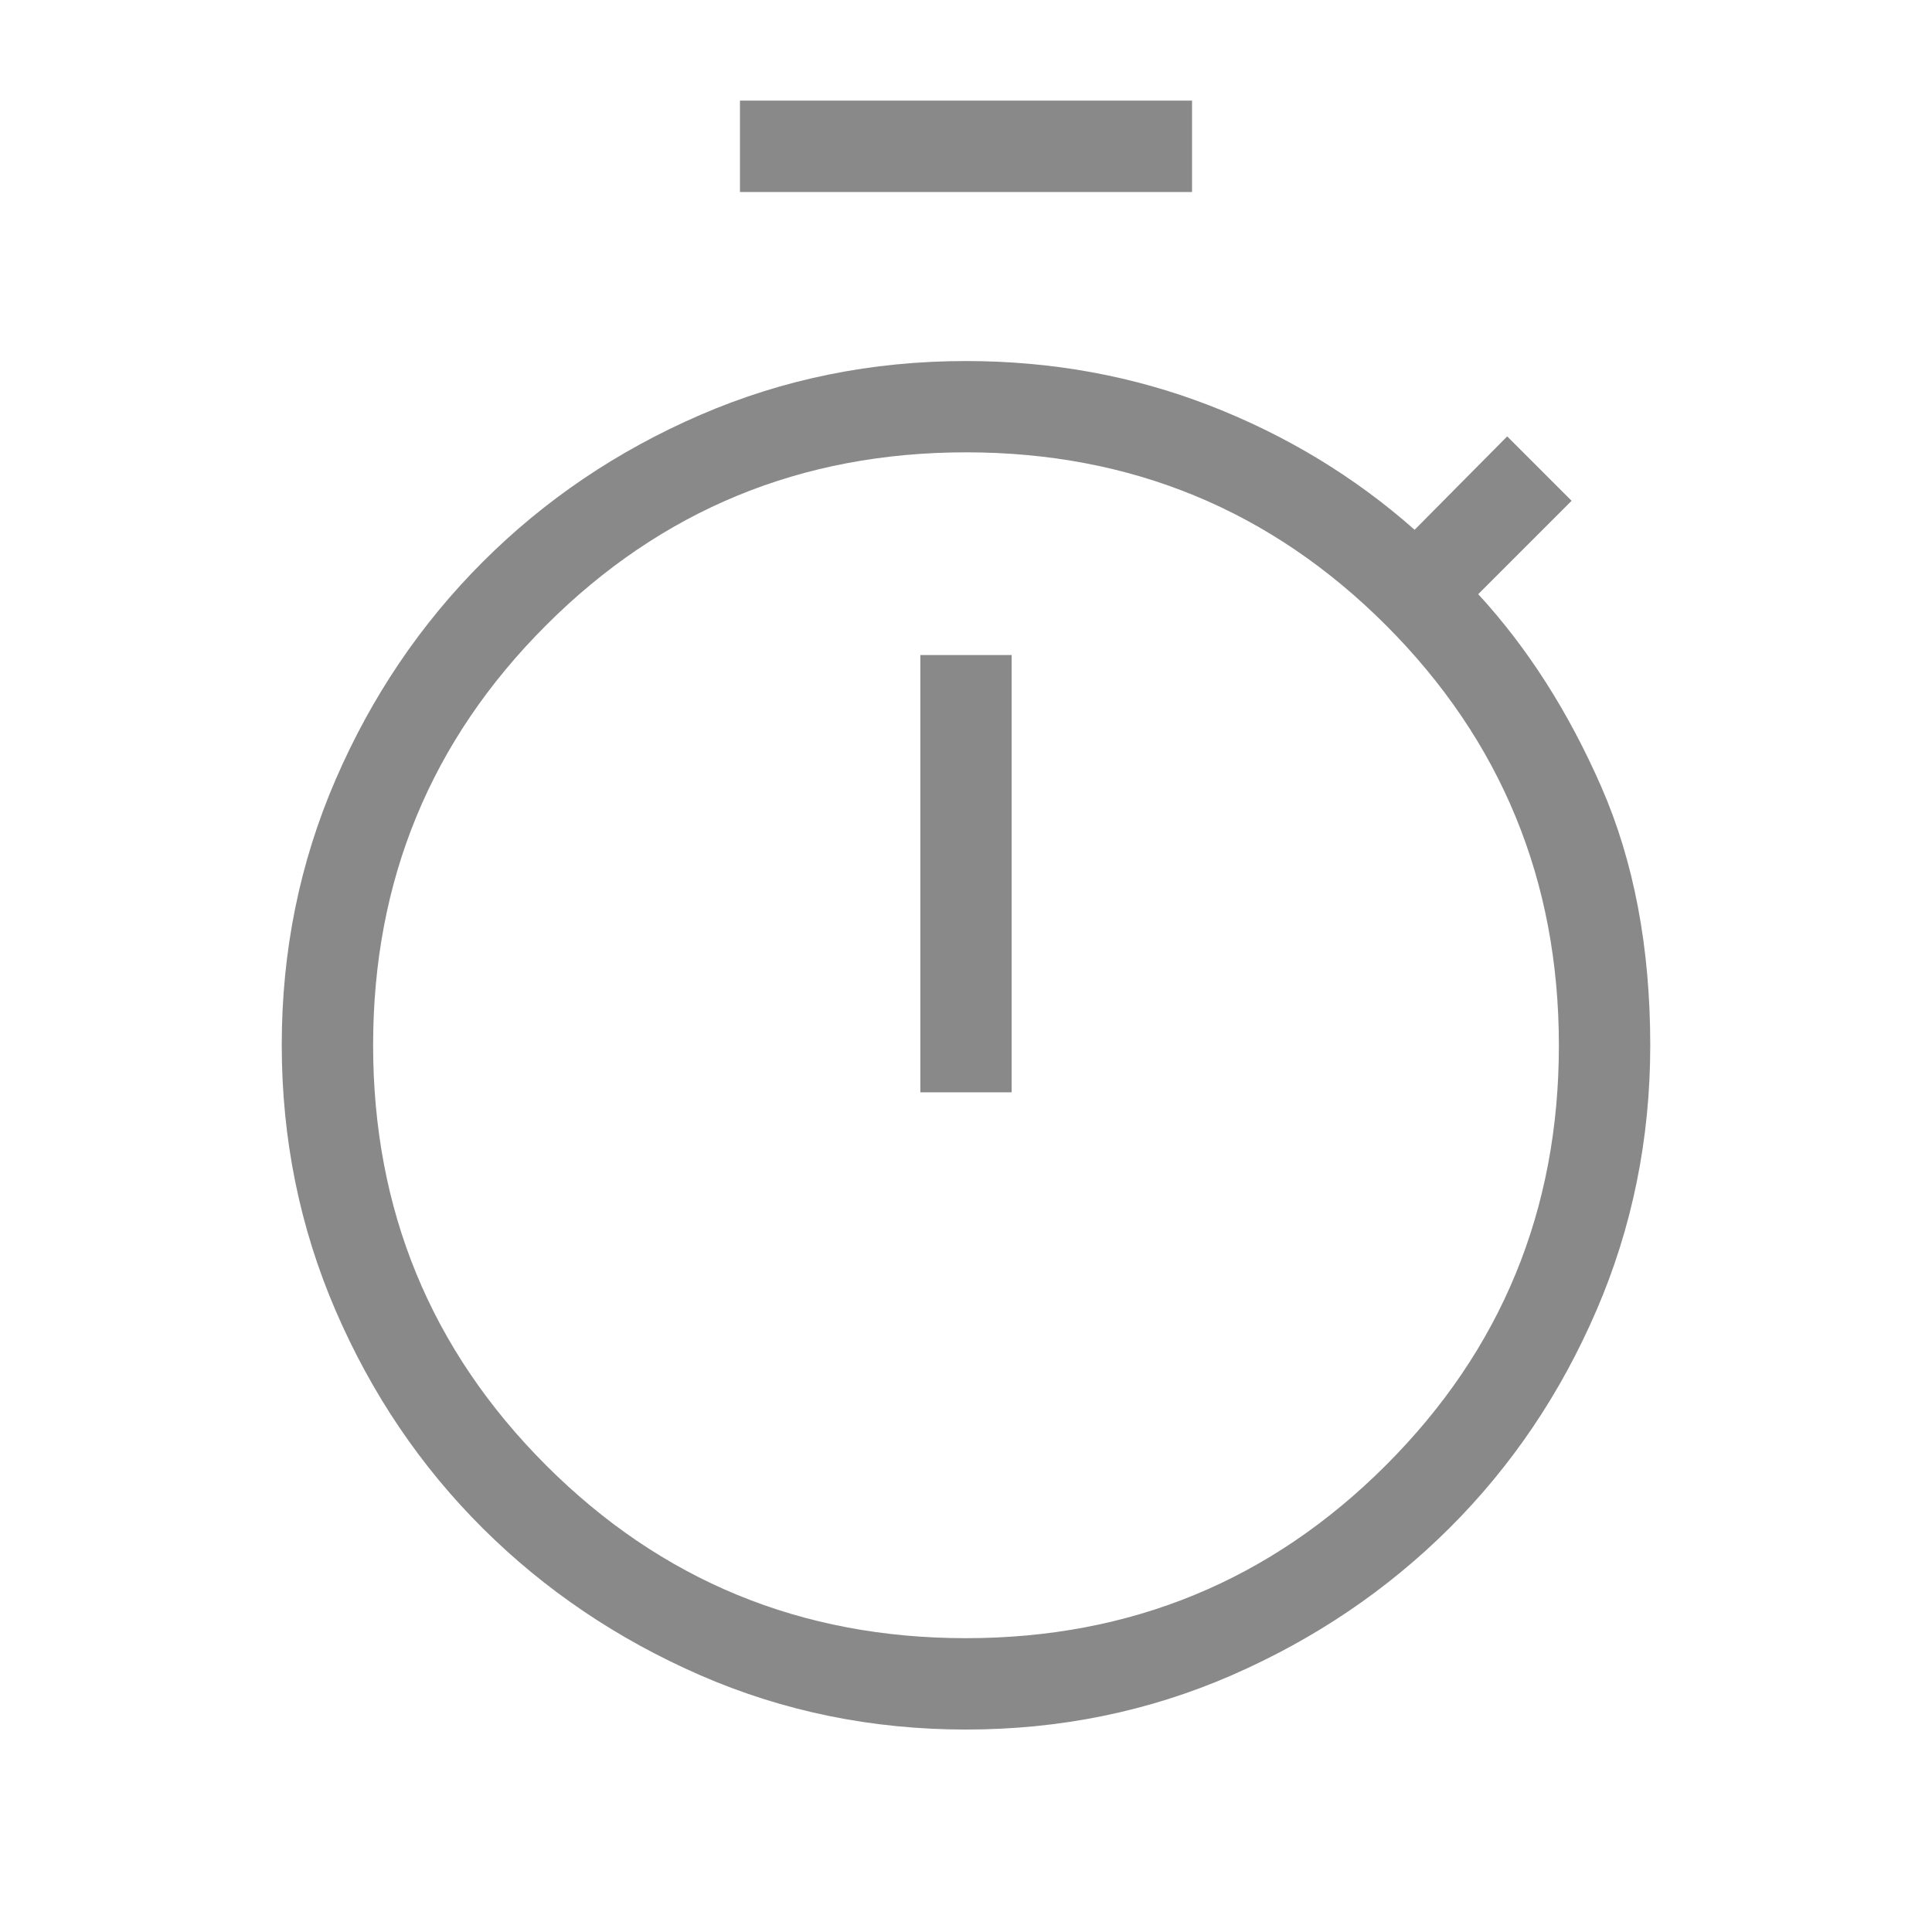
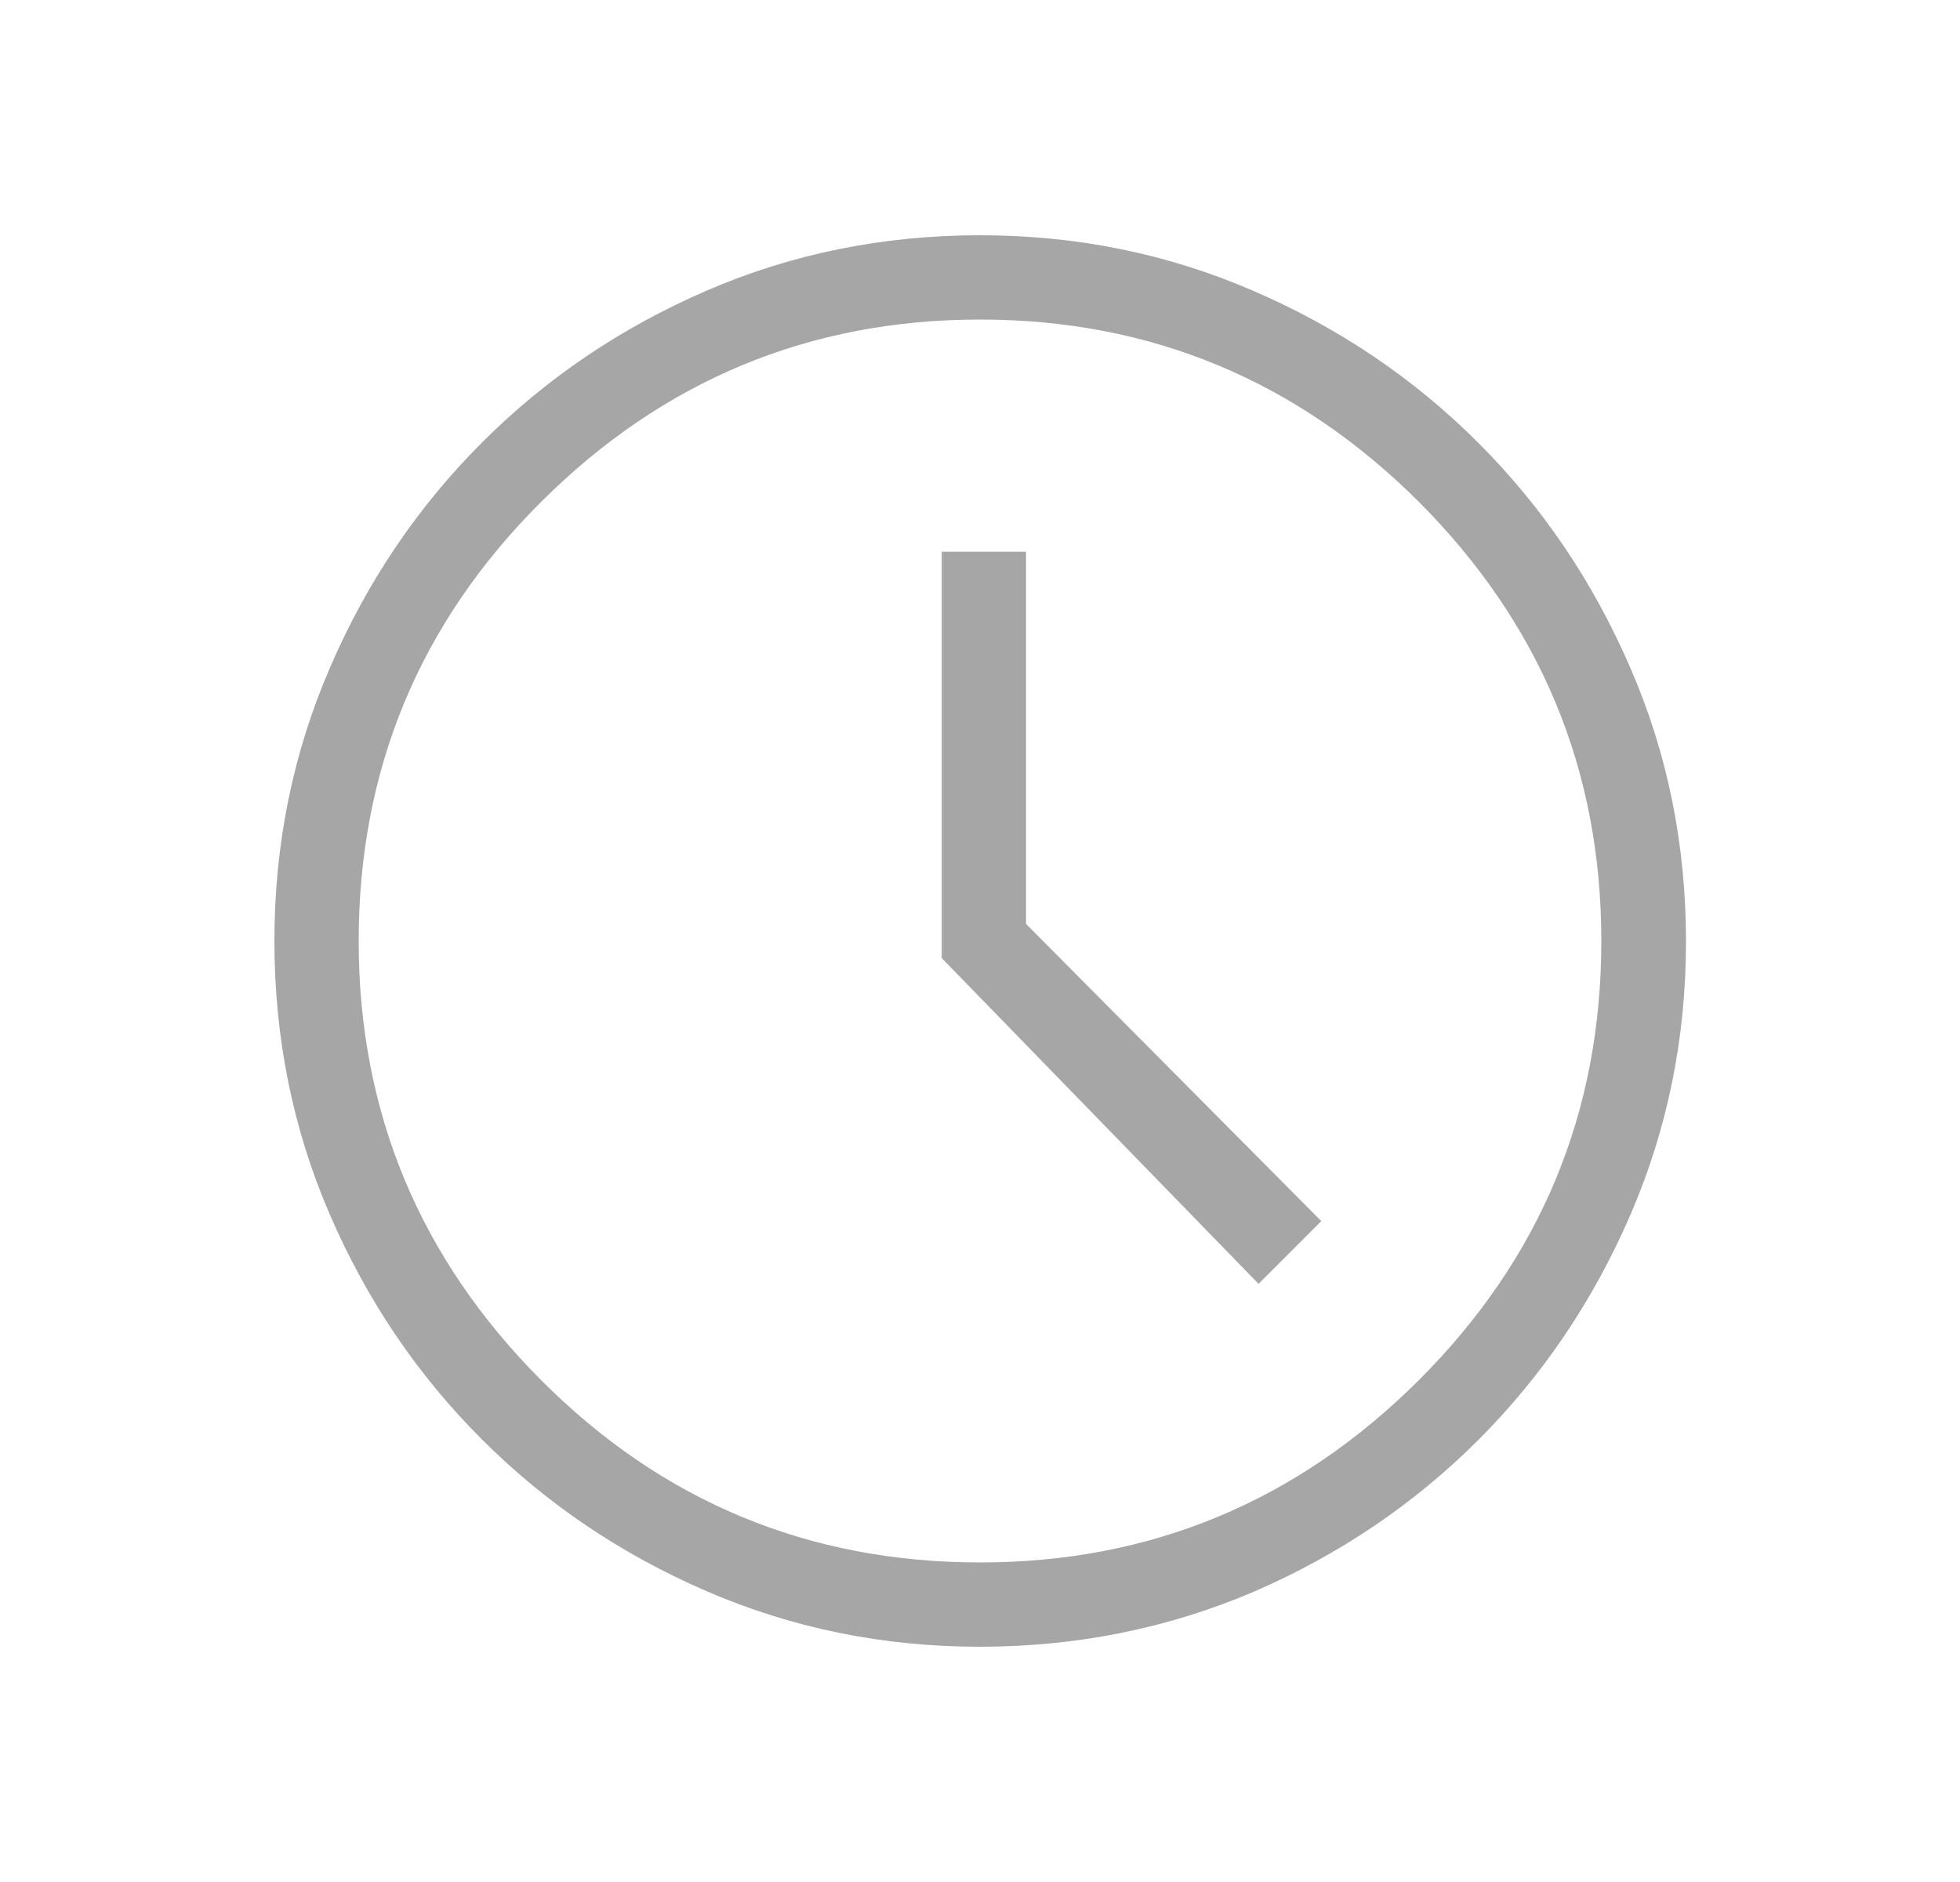
- <svg xmlns="http://www.w3.org/2000/svg" width="24" height="24" viewBox="0 0 24 24" fill="none">
-   <path d="M9.192 2.385V1.25H14.808V2.385H9.192ZM11.433 13.569H12.567V8.137H11.433V13.569ZM12 21.485C10.831 21.485 9.731 21.26 8.7 20.811C7.669 20.361 6.768 19.752 5.996 18.984C5.224 18.215 4.615 17.314 4.169 16.28C3.723 15.246 3.5 14.146 3.5 12.98C3.5 11.814 3.723 10.715 4.169 9.685C4.615 8.654 5.224 7.753 5.996 6.981C6.768 6.209 7.669 5.6 8.7 5.154C9.731 4.708 10.831 4.485 12 4.485C13.065 4.485 14.074 4.669 15.025 5.037C15.976 5.406 16.826 5.921 17.573 6.581L18.723 5.421L19.523 6.221L18.363 7.381C18.976 8.047 19.485 8.845 19.891 9.772C20.297 10.7 20.5 11.771 20.5 12.985C20.5 14.147 20.277 15.246 19.831 16.28C19.385 17.314 18.776 18.215 18.004 18.984C17.232 19.752 16.331 20.361 15.3 20.811C14.269 21.26 13.169 21.485 12 21.485ZM11.999 20.35C14.044 20.35 15.784 19.634 17.216 18.202C18.649 16.77 19.365 15.032 19.365 12.986C19.365 10.94 18.649 9.201 17.218 7.768C15.786 6.336 14.047 5.619 12.001 5.619C9.956 5.619 8.216 6.335 6.784 7.767C5.351 9.199 4.635 10.938 4.635 12.983C4.635 15.029 5.35 16.768 6.782 18.201C8.214 19.634 9.953 20.35 11.999 20.35Z" fill="#898989" />
+ <svg xmlns="http://www.w3.org/2000/svg" width="25" height="24" viewBox="0 0 25 24" fill="none">
+   <path d="M16.053 16.372L16.853 15.572L13.087 11.782V7.036H12.012V12.218C12.017 12.223 16.053 16.372 16.053 16.372ZM12.5 21C11.264 21 10.103 20.763 9.009 20.29C7.915 19.816 6.963 19.172 6.143 18.352C5.324 17.533 4.679 16.581 4.206 15.486C3.737 14.402 3.5 13.236 3.5 12C3.5 10.764 3.737 9.603 4.211 8.509C4.684 7.415 5.328 6.463 6.148 5.643C6.967 4.824 7.919 4.179 9.014 3.706C10.098 3.237 11.264 3 12.5 3C13.736 3 14.897 3.237 15.991 3.711C17.085 4.184 18.037 4.828 18.857 5.648C19.676 6.467 20.32 7.419 20.794 8.514C21.268 9.603 21.505 10.768 21.505 12.005C21.505 13.241 21.268 14.402 20.794 15.496C20.32 16.59 19.676 17.542 18.857 18.362C18.037 19.181 17.085 19.825 15.991 20.299C14.902 20.763 13.736 21 12.5 21ZM12.5 19.925C14.679 19.925 16.545 19.148 18.099 17.599C19.653 16.045 20.425 14.184 20.425 12C20.425 9.816 19.648 7.955 18.099 6.401C16.545 4.852 14.679 4.075 12.5 4.075C10.321 4.075 8.455 4.852 6.901 6.401C5.347 7.95 4.575 9.821 4.575 12C4.575 14.179 5.352 16.045 6.901 17.599C8.45 19.153 10.321 19.925 12.5 19.925Z" fill="#A6A6A6" />
</svg>
